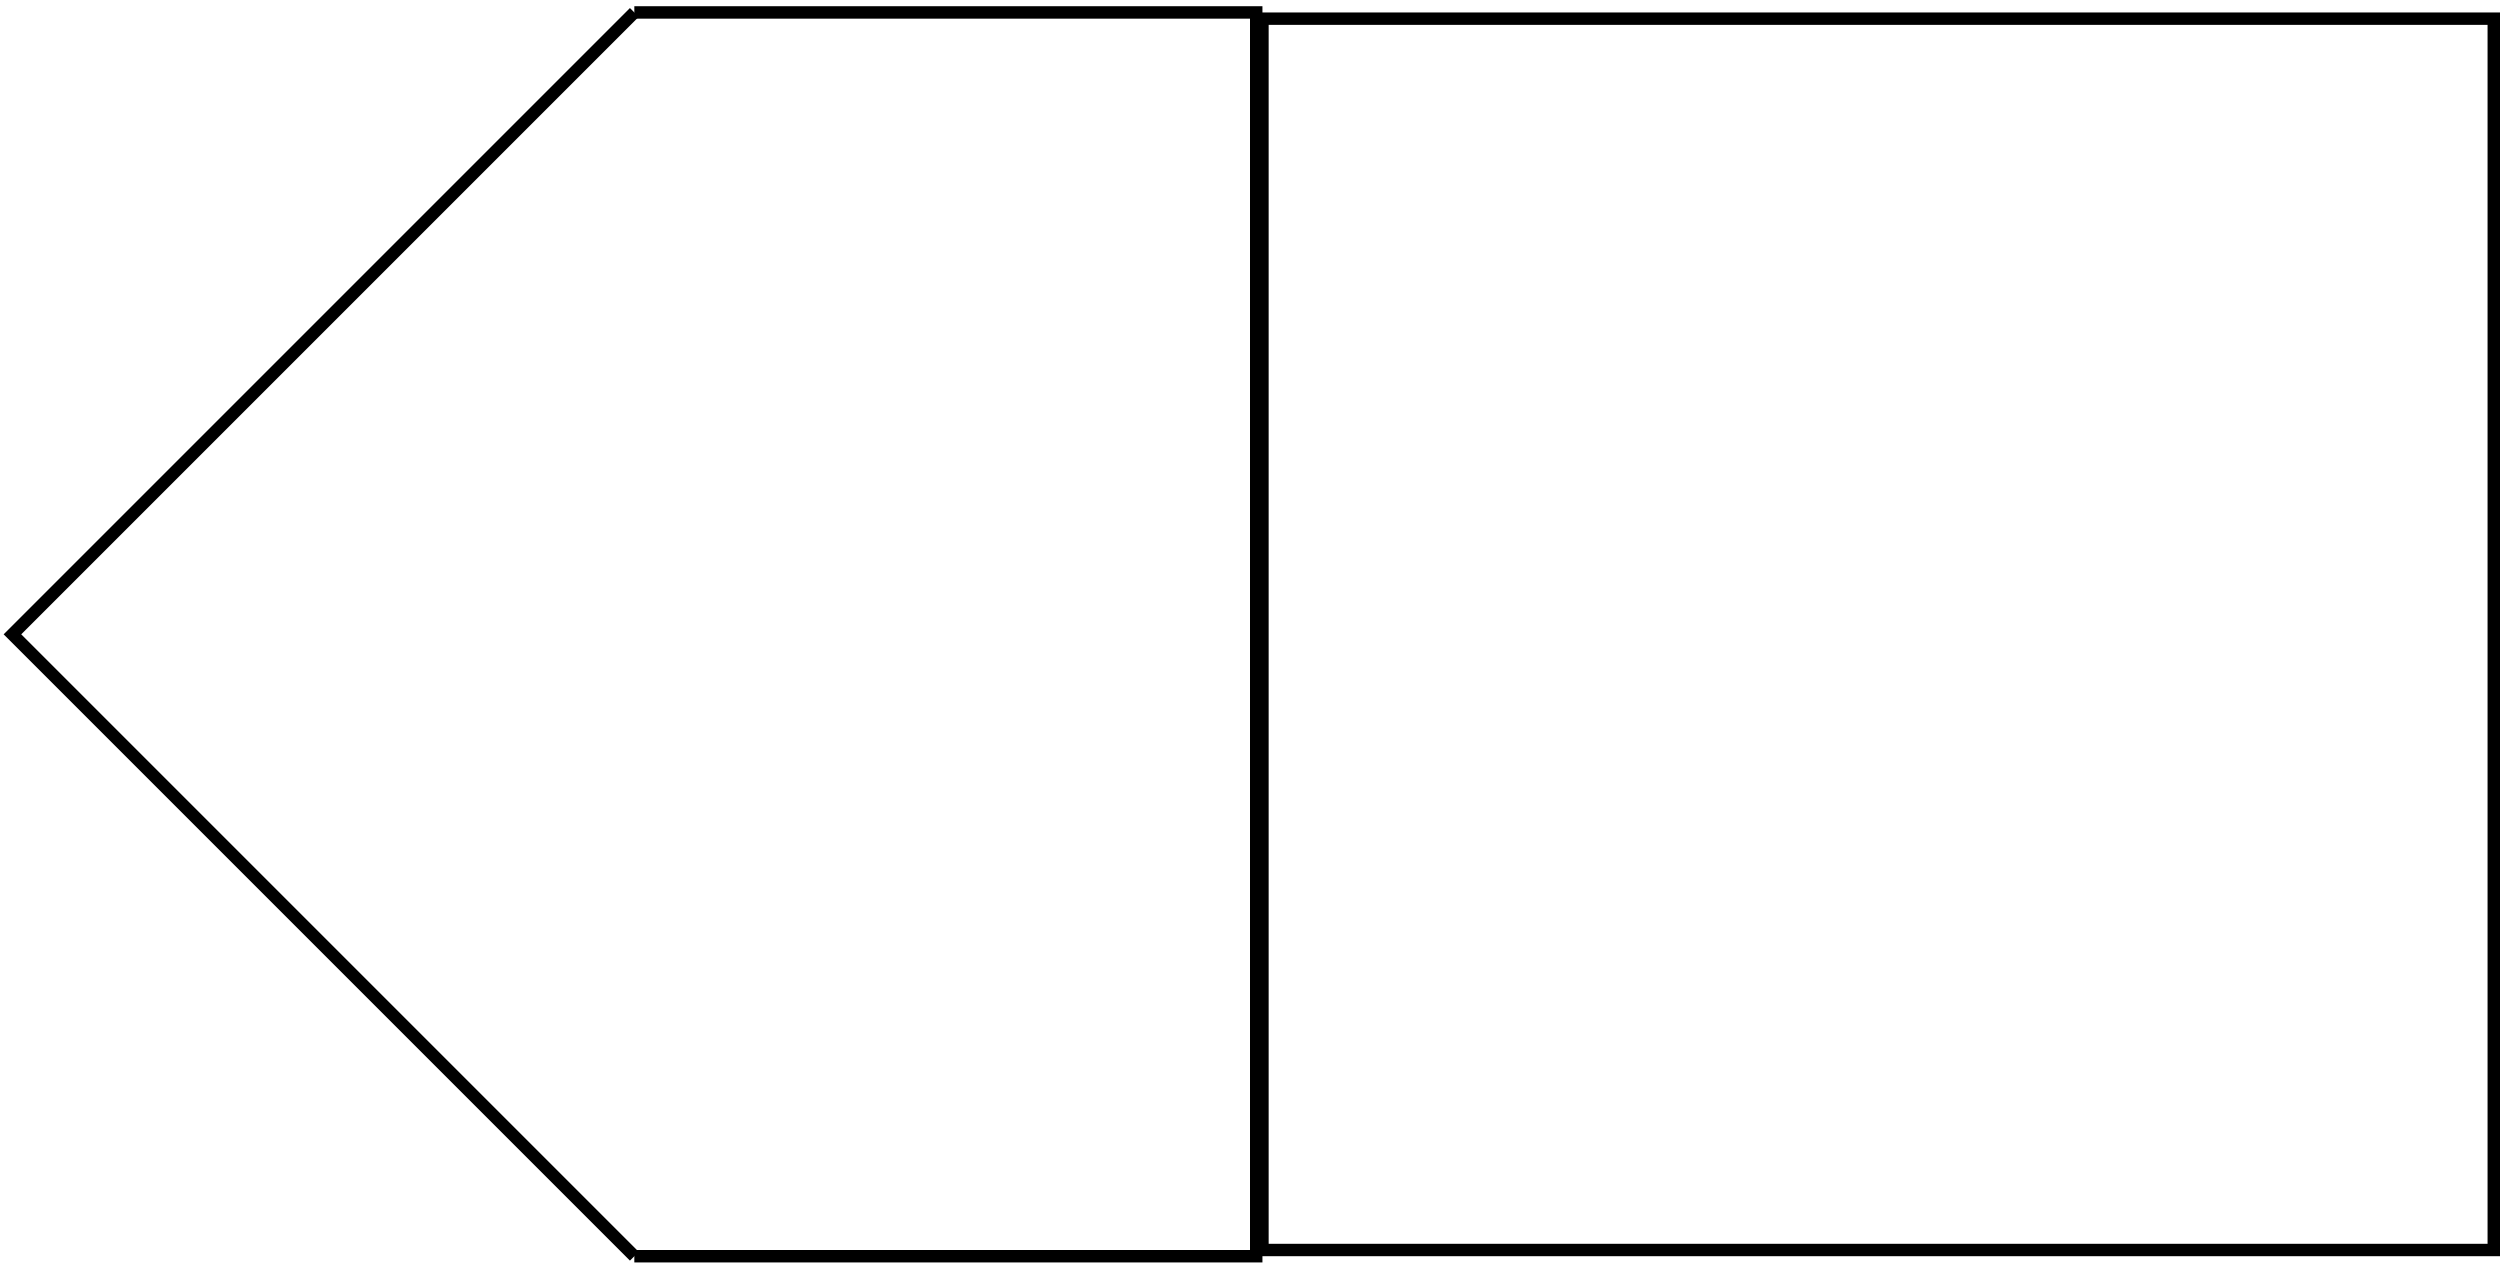
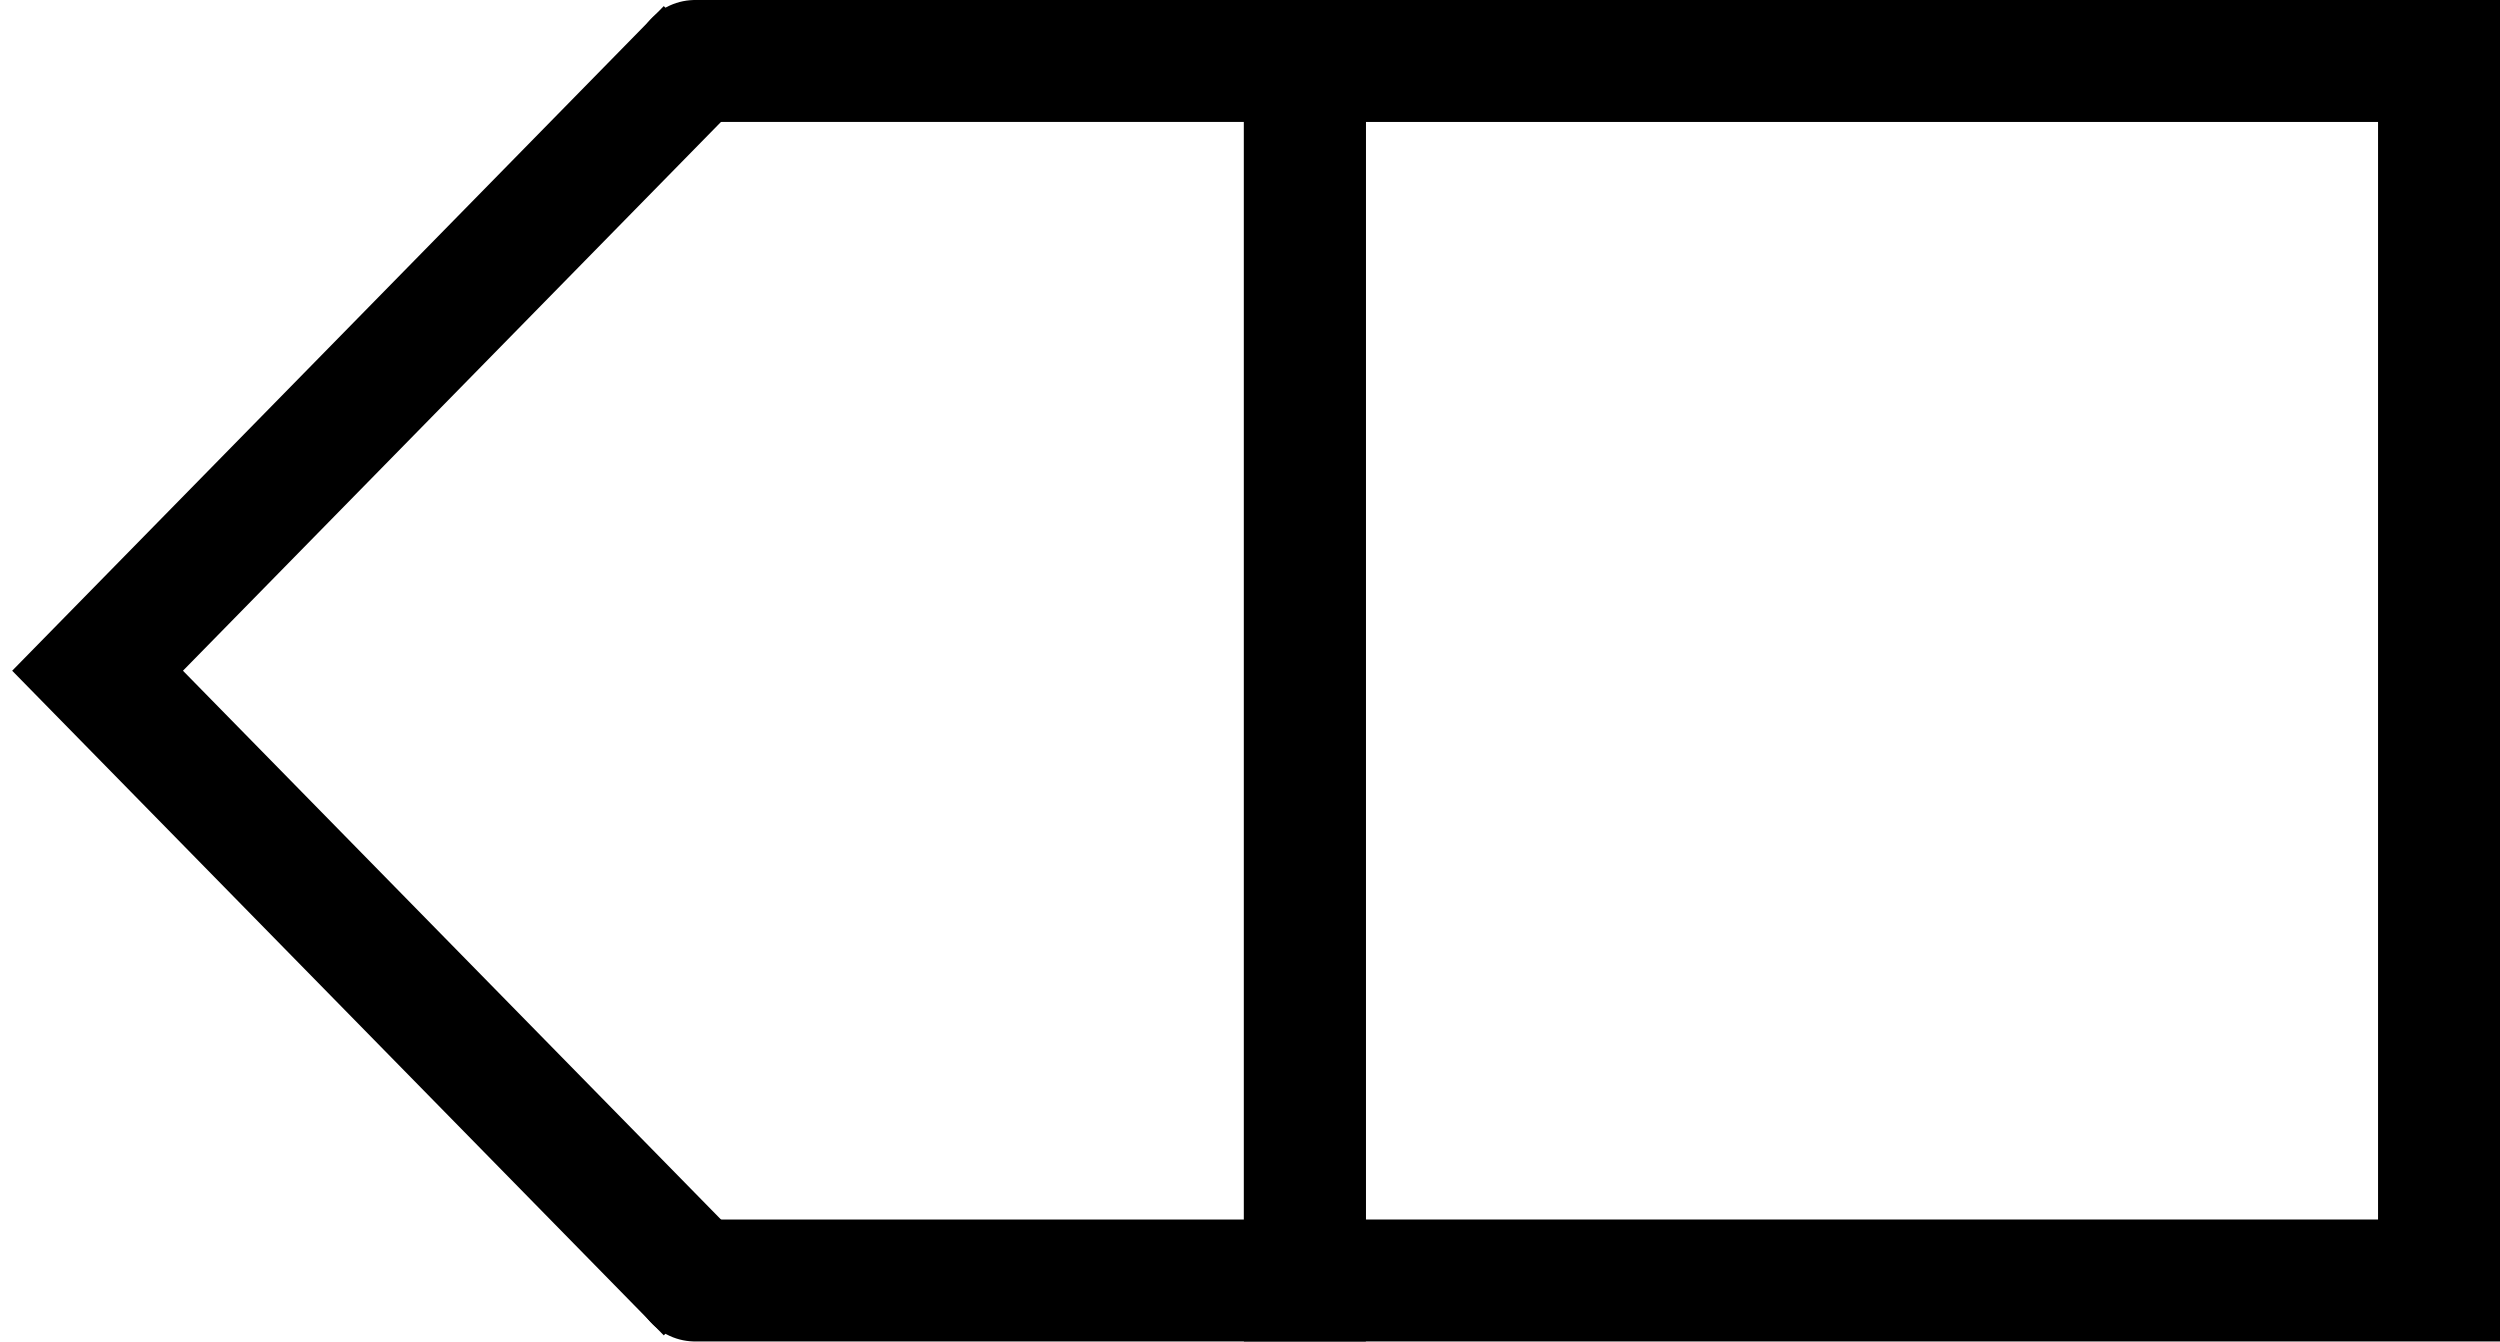
- <svg xmlns="http://www.w3.org/2000/svg" width="201" height="102" viewBox="0 0 201 102" fill="none">
-   <path d="M51 101H101V1H51" stroke="black" />
-   <path d="M51 1L1 51L51 101" stroke="black" />
-   <rect x="101.5" y="100.5" width="99" height="99" transform="matrix(0 -1 1 0 1 202)" stroke="black" />
+ <svg xmlns="http://www.w3.org/2000/svg" width="205" height="110" viewBox="0 0 205 110" fill="none">
+   <path d="M57 105H107V5H57" stroke="black" stroke-width="10" stroke-linecap="round" />
+   <path d="M58 4L8 55L58 106" stroke="black" stroke-width="10" />
+   <path d="M107 5H200V105H107V5Z" stroke="black" stroke-width="10" />
</svg>
